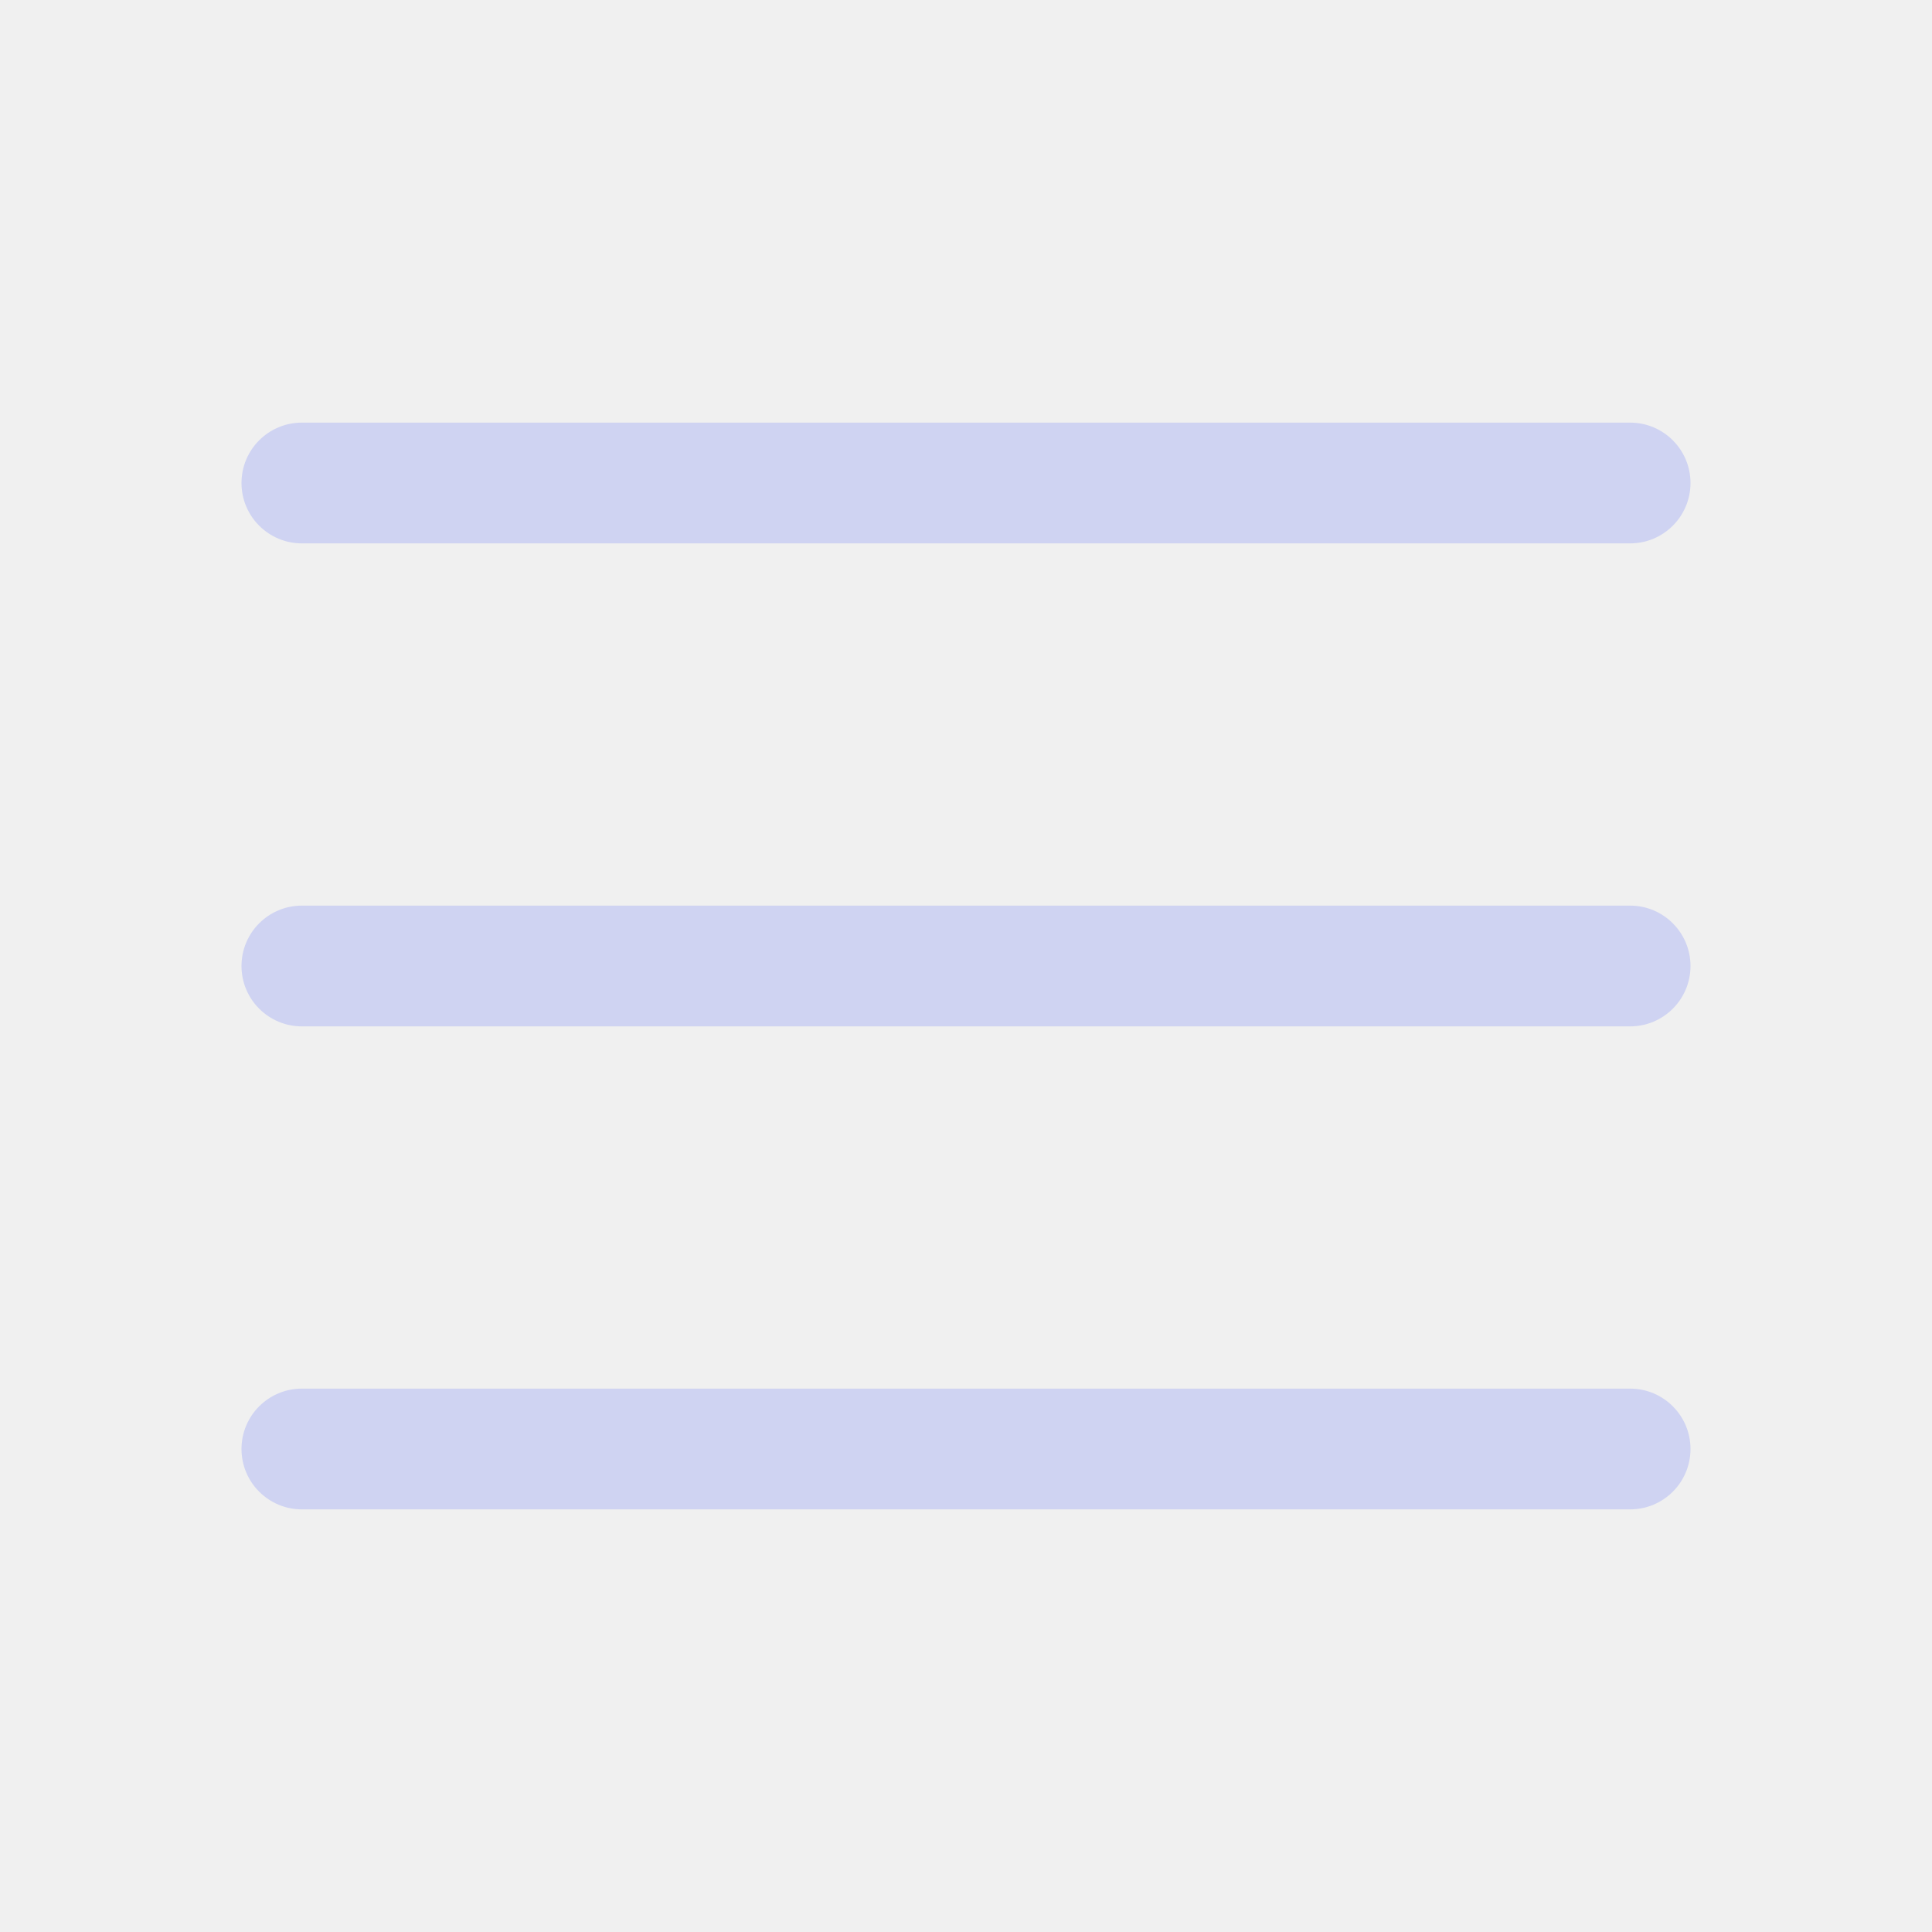
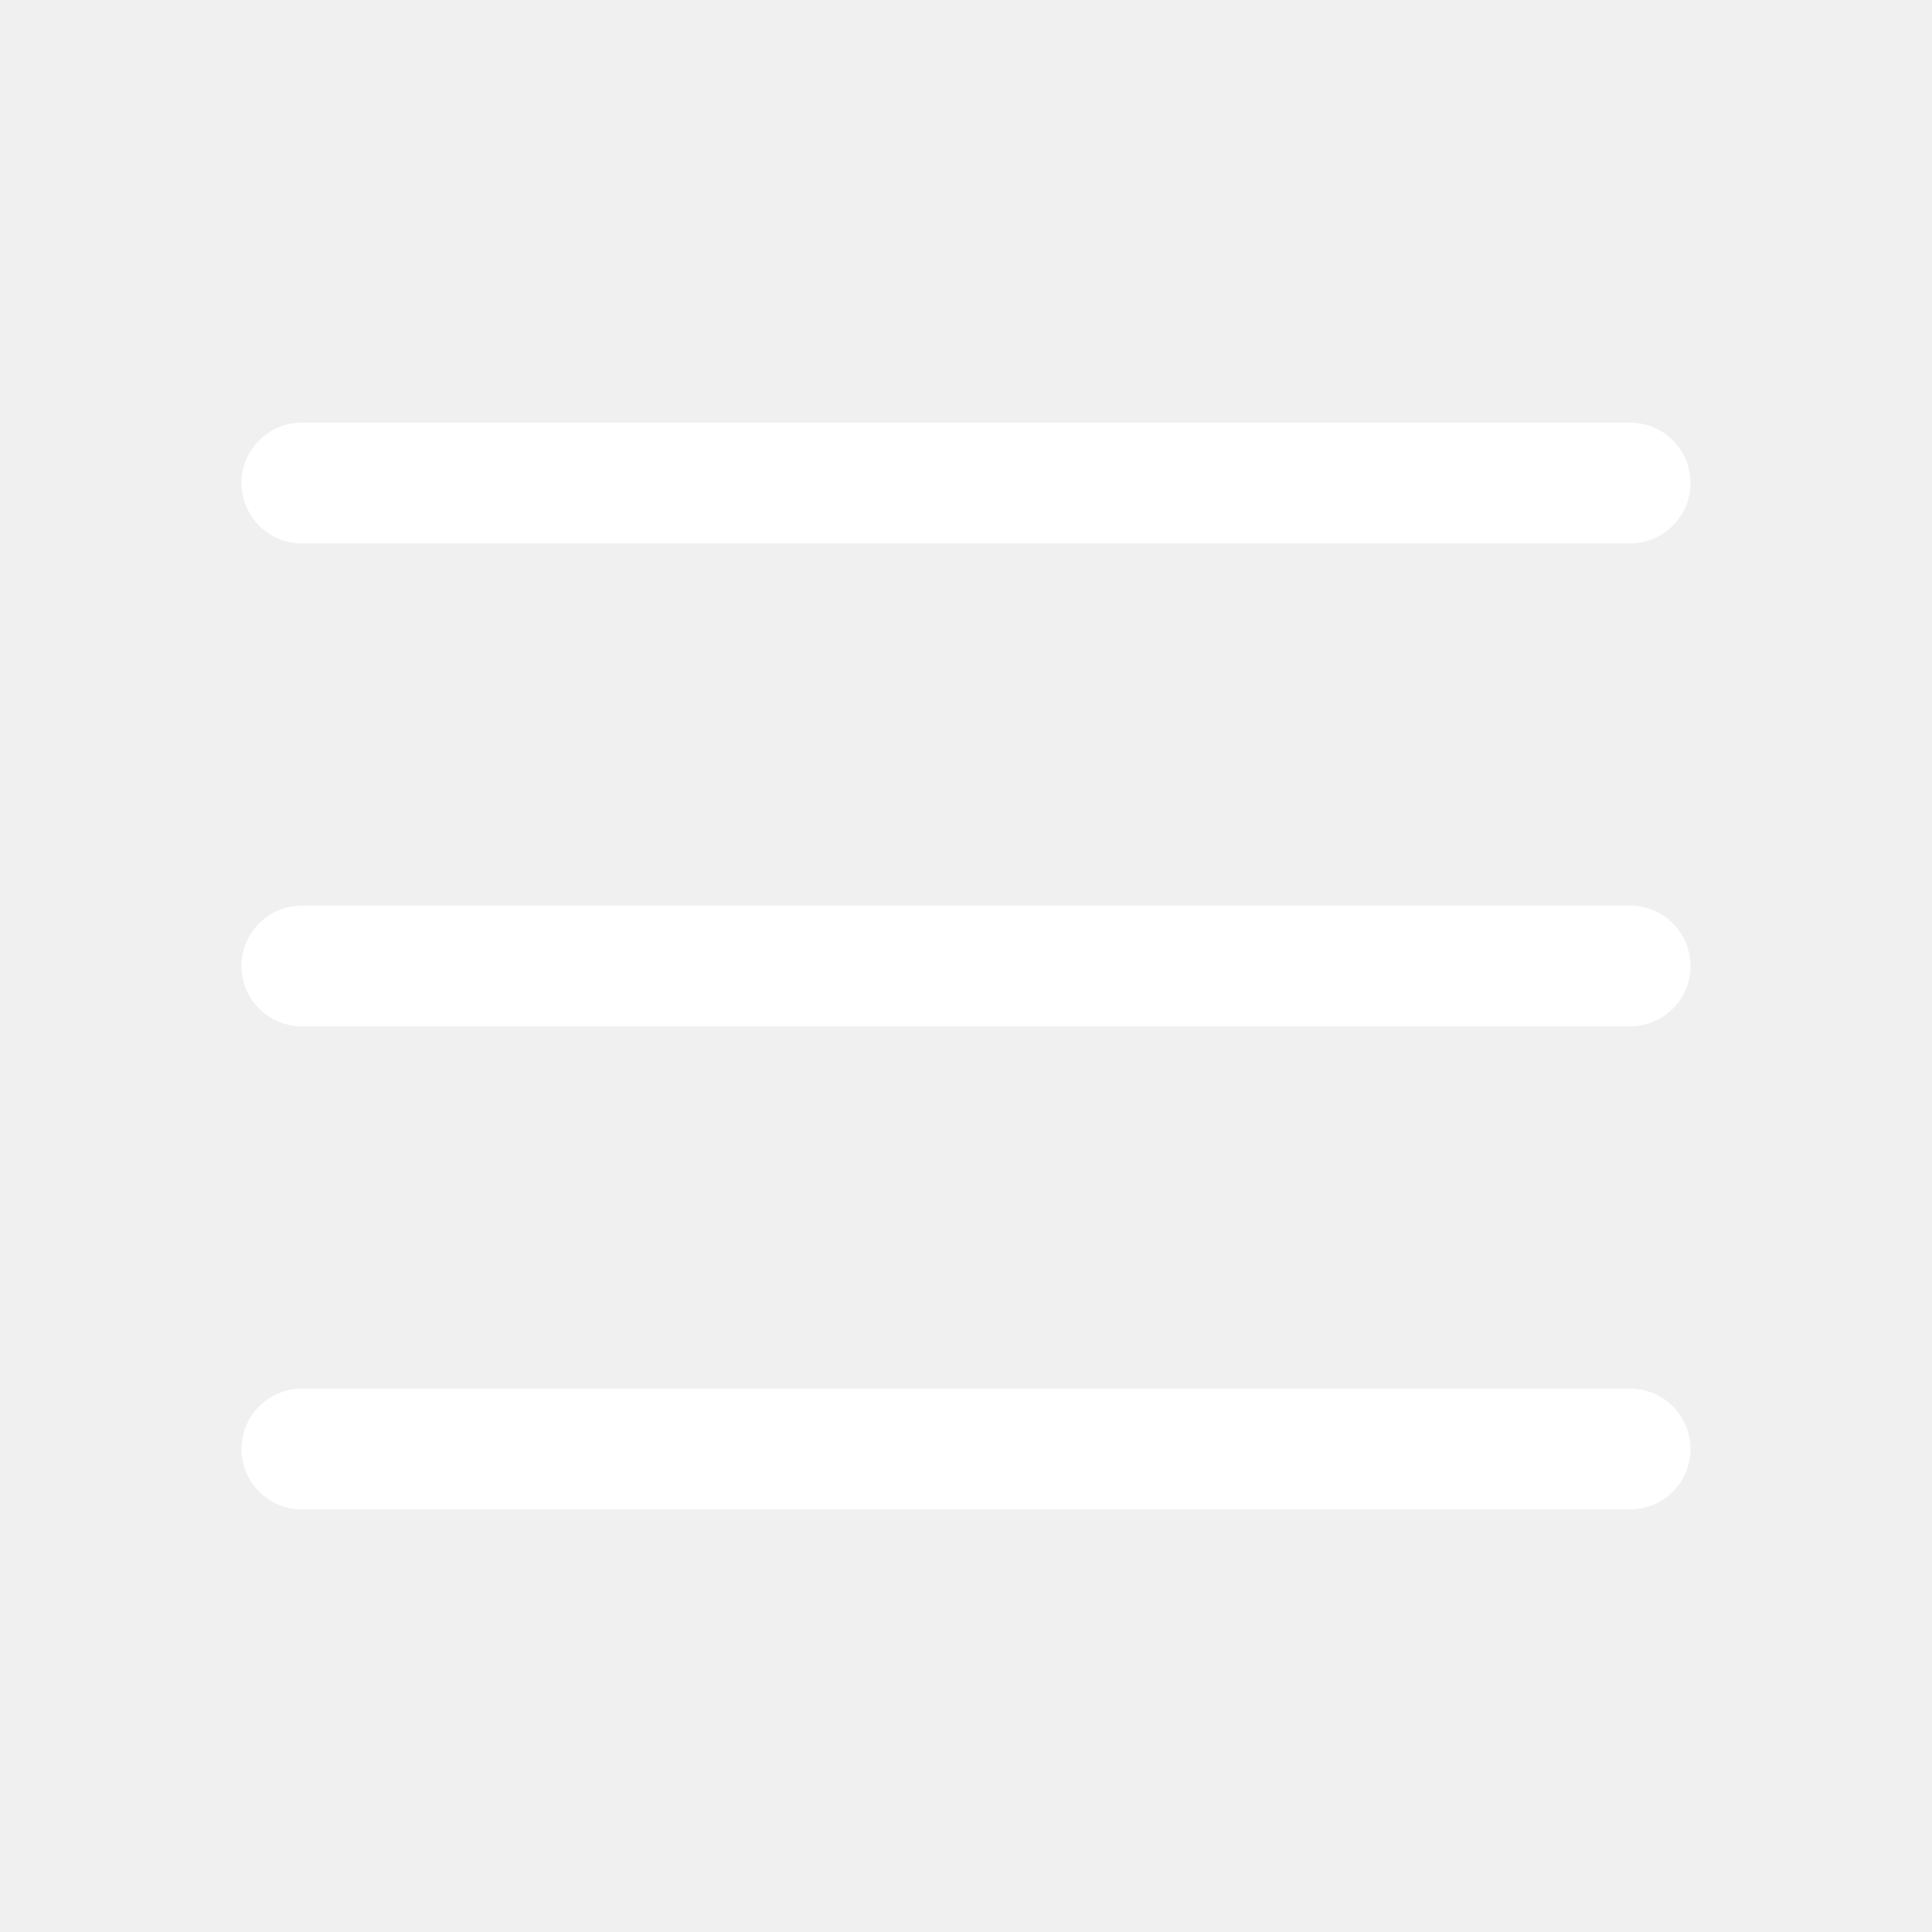
- <svg xmlns="http://www.w3.org/2000/svg" width="36" height="36" fill="#cfd3f2" viewBox="0 0 256 256">
+ <svg xmlns="http://www.w3.org/2000/svg" width="32" height="32" fill="#ffffff" viewBox="0 0 256 256">
  <path d="M224,128a8,8,0,0,1-8,8H40a8,8,0,0,1,0-16H216A8,8,0,0,1,224,128ZM40,72H216a8,8,0,0,0,0-16H40a8,8,0,0,0,0,16ZM216,184H40a8,8,0,0,0,0,16H216a8,8,0,0,0,0-16Z" />
</svg>
